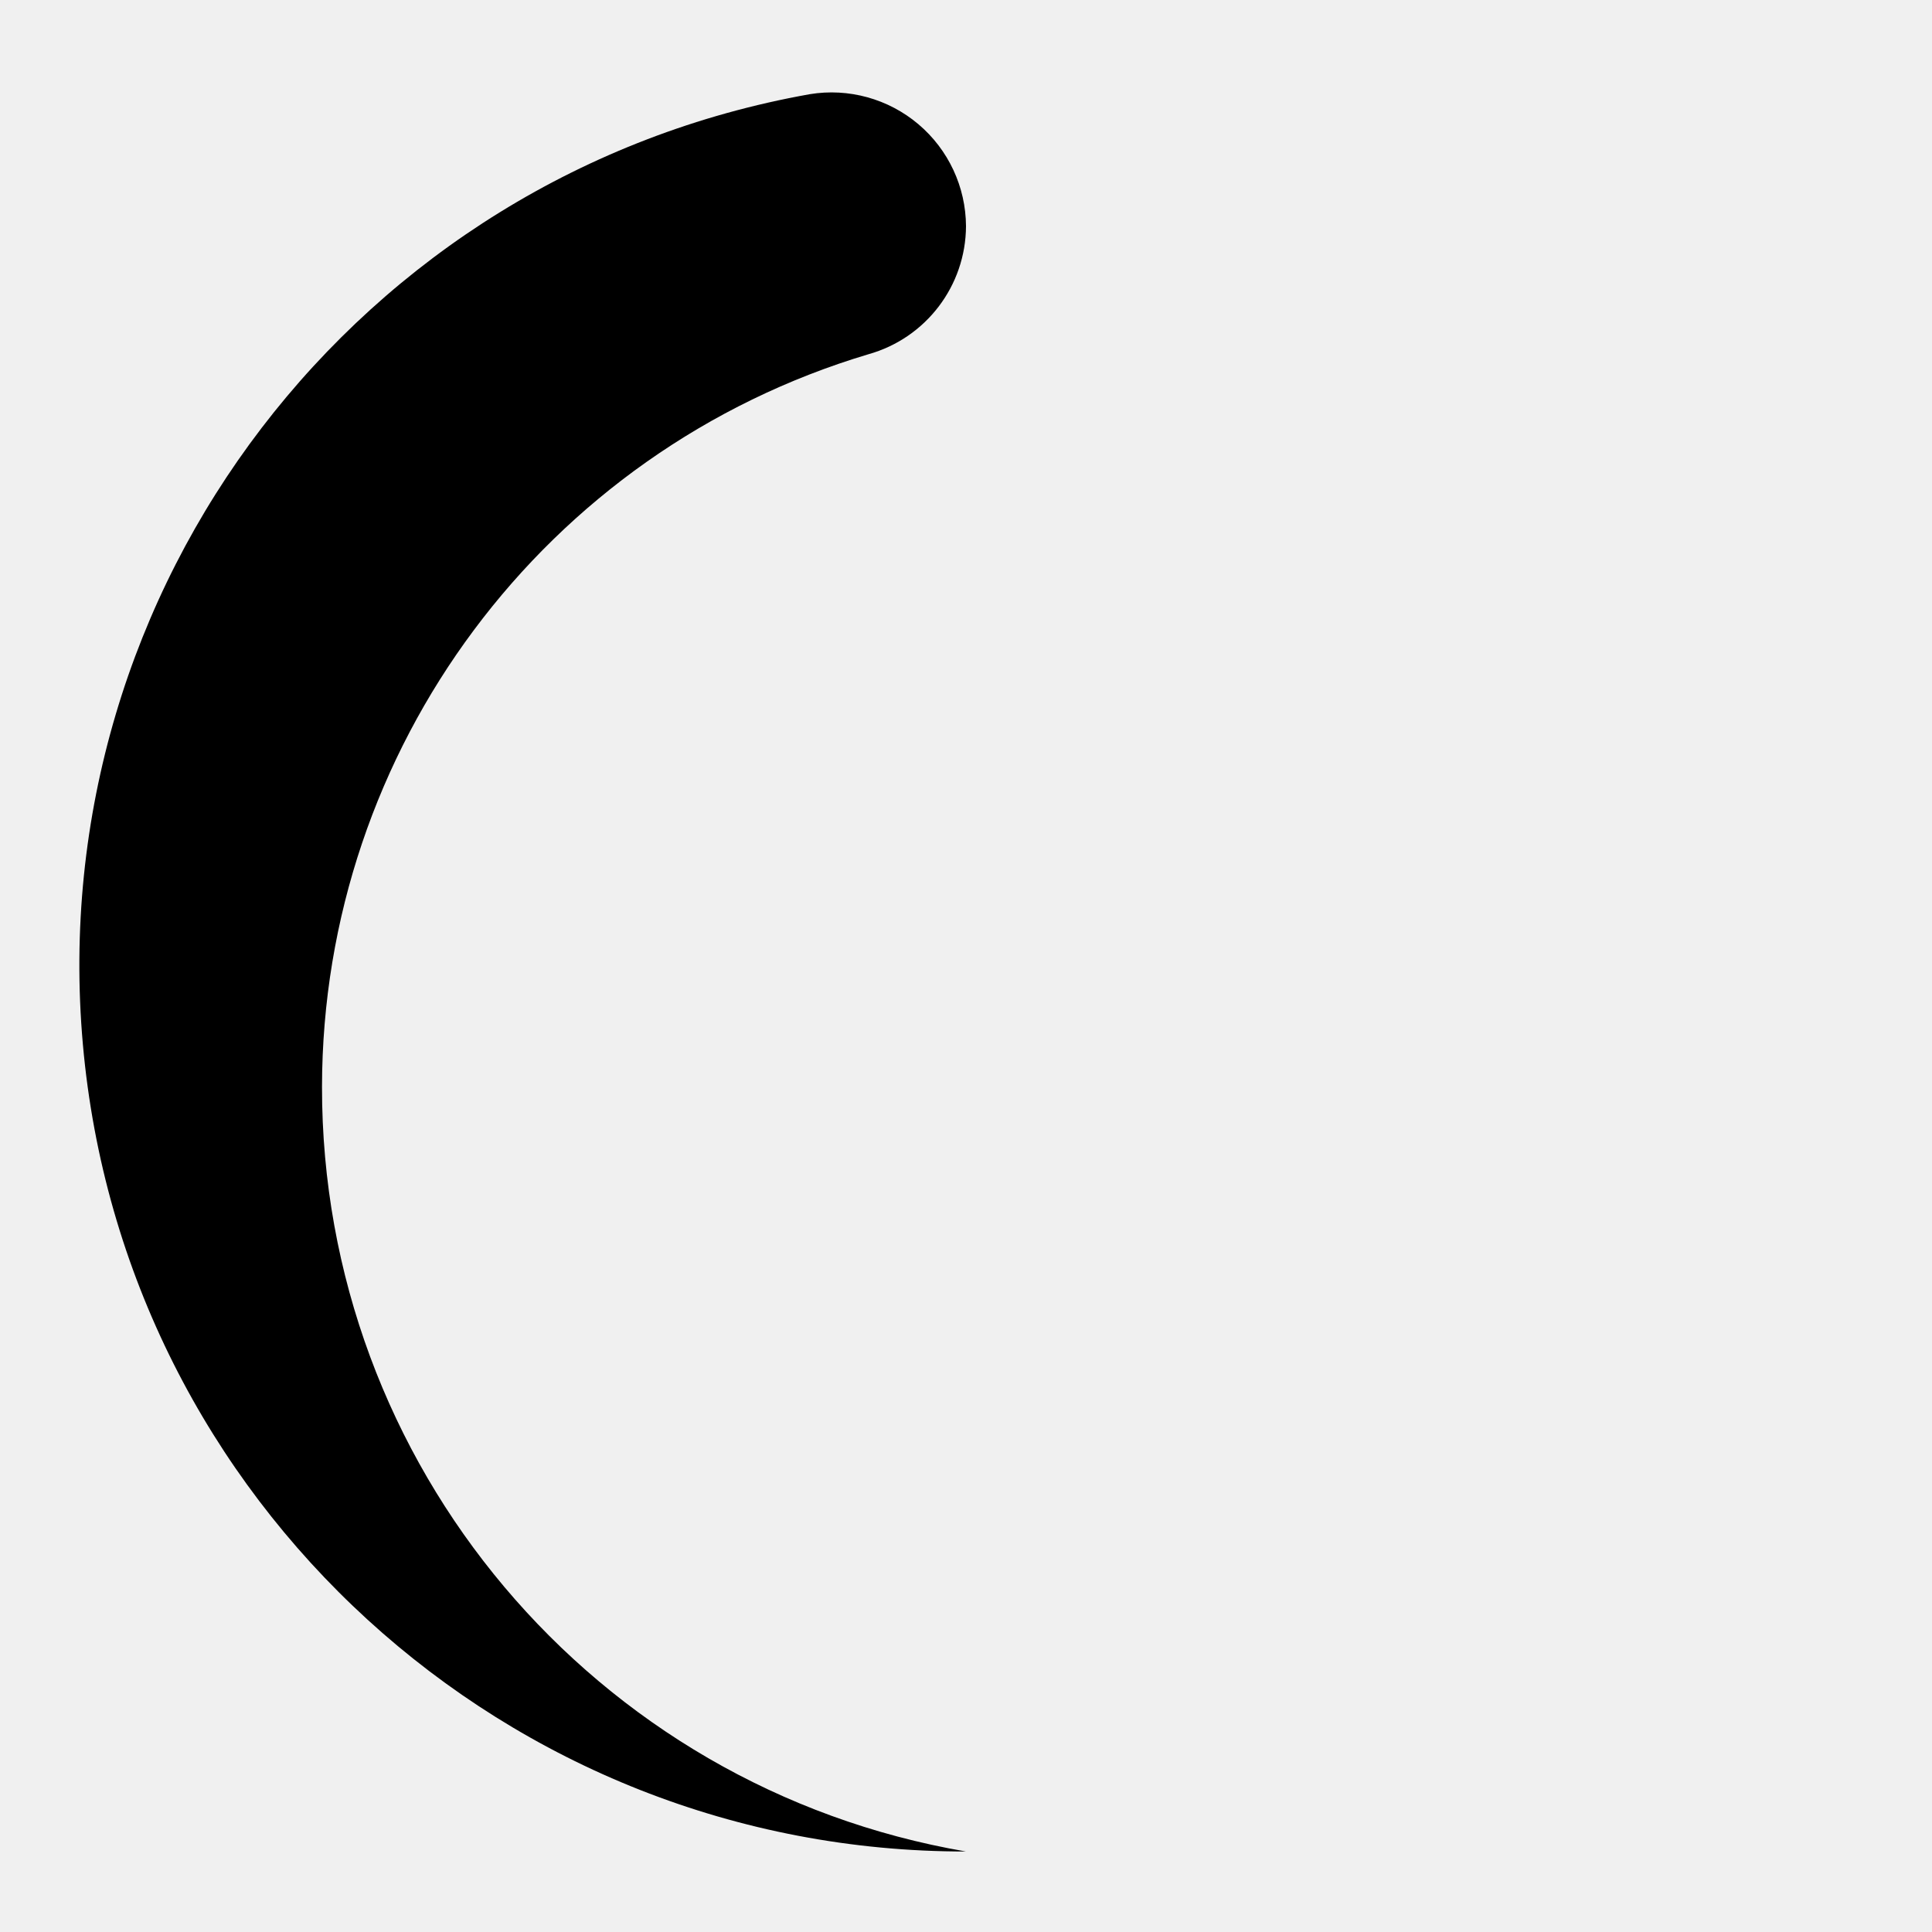
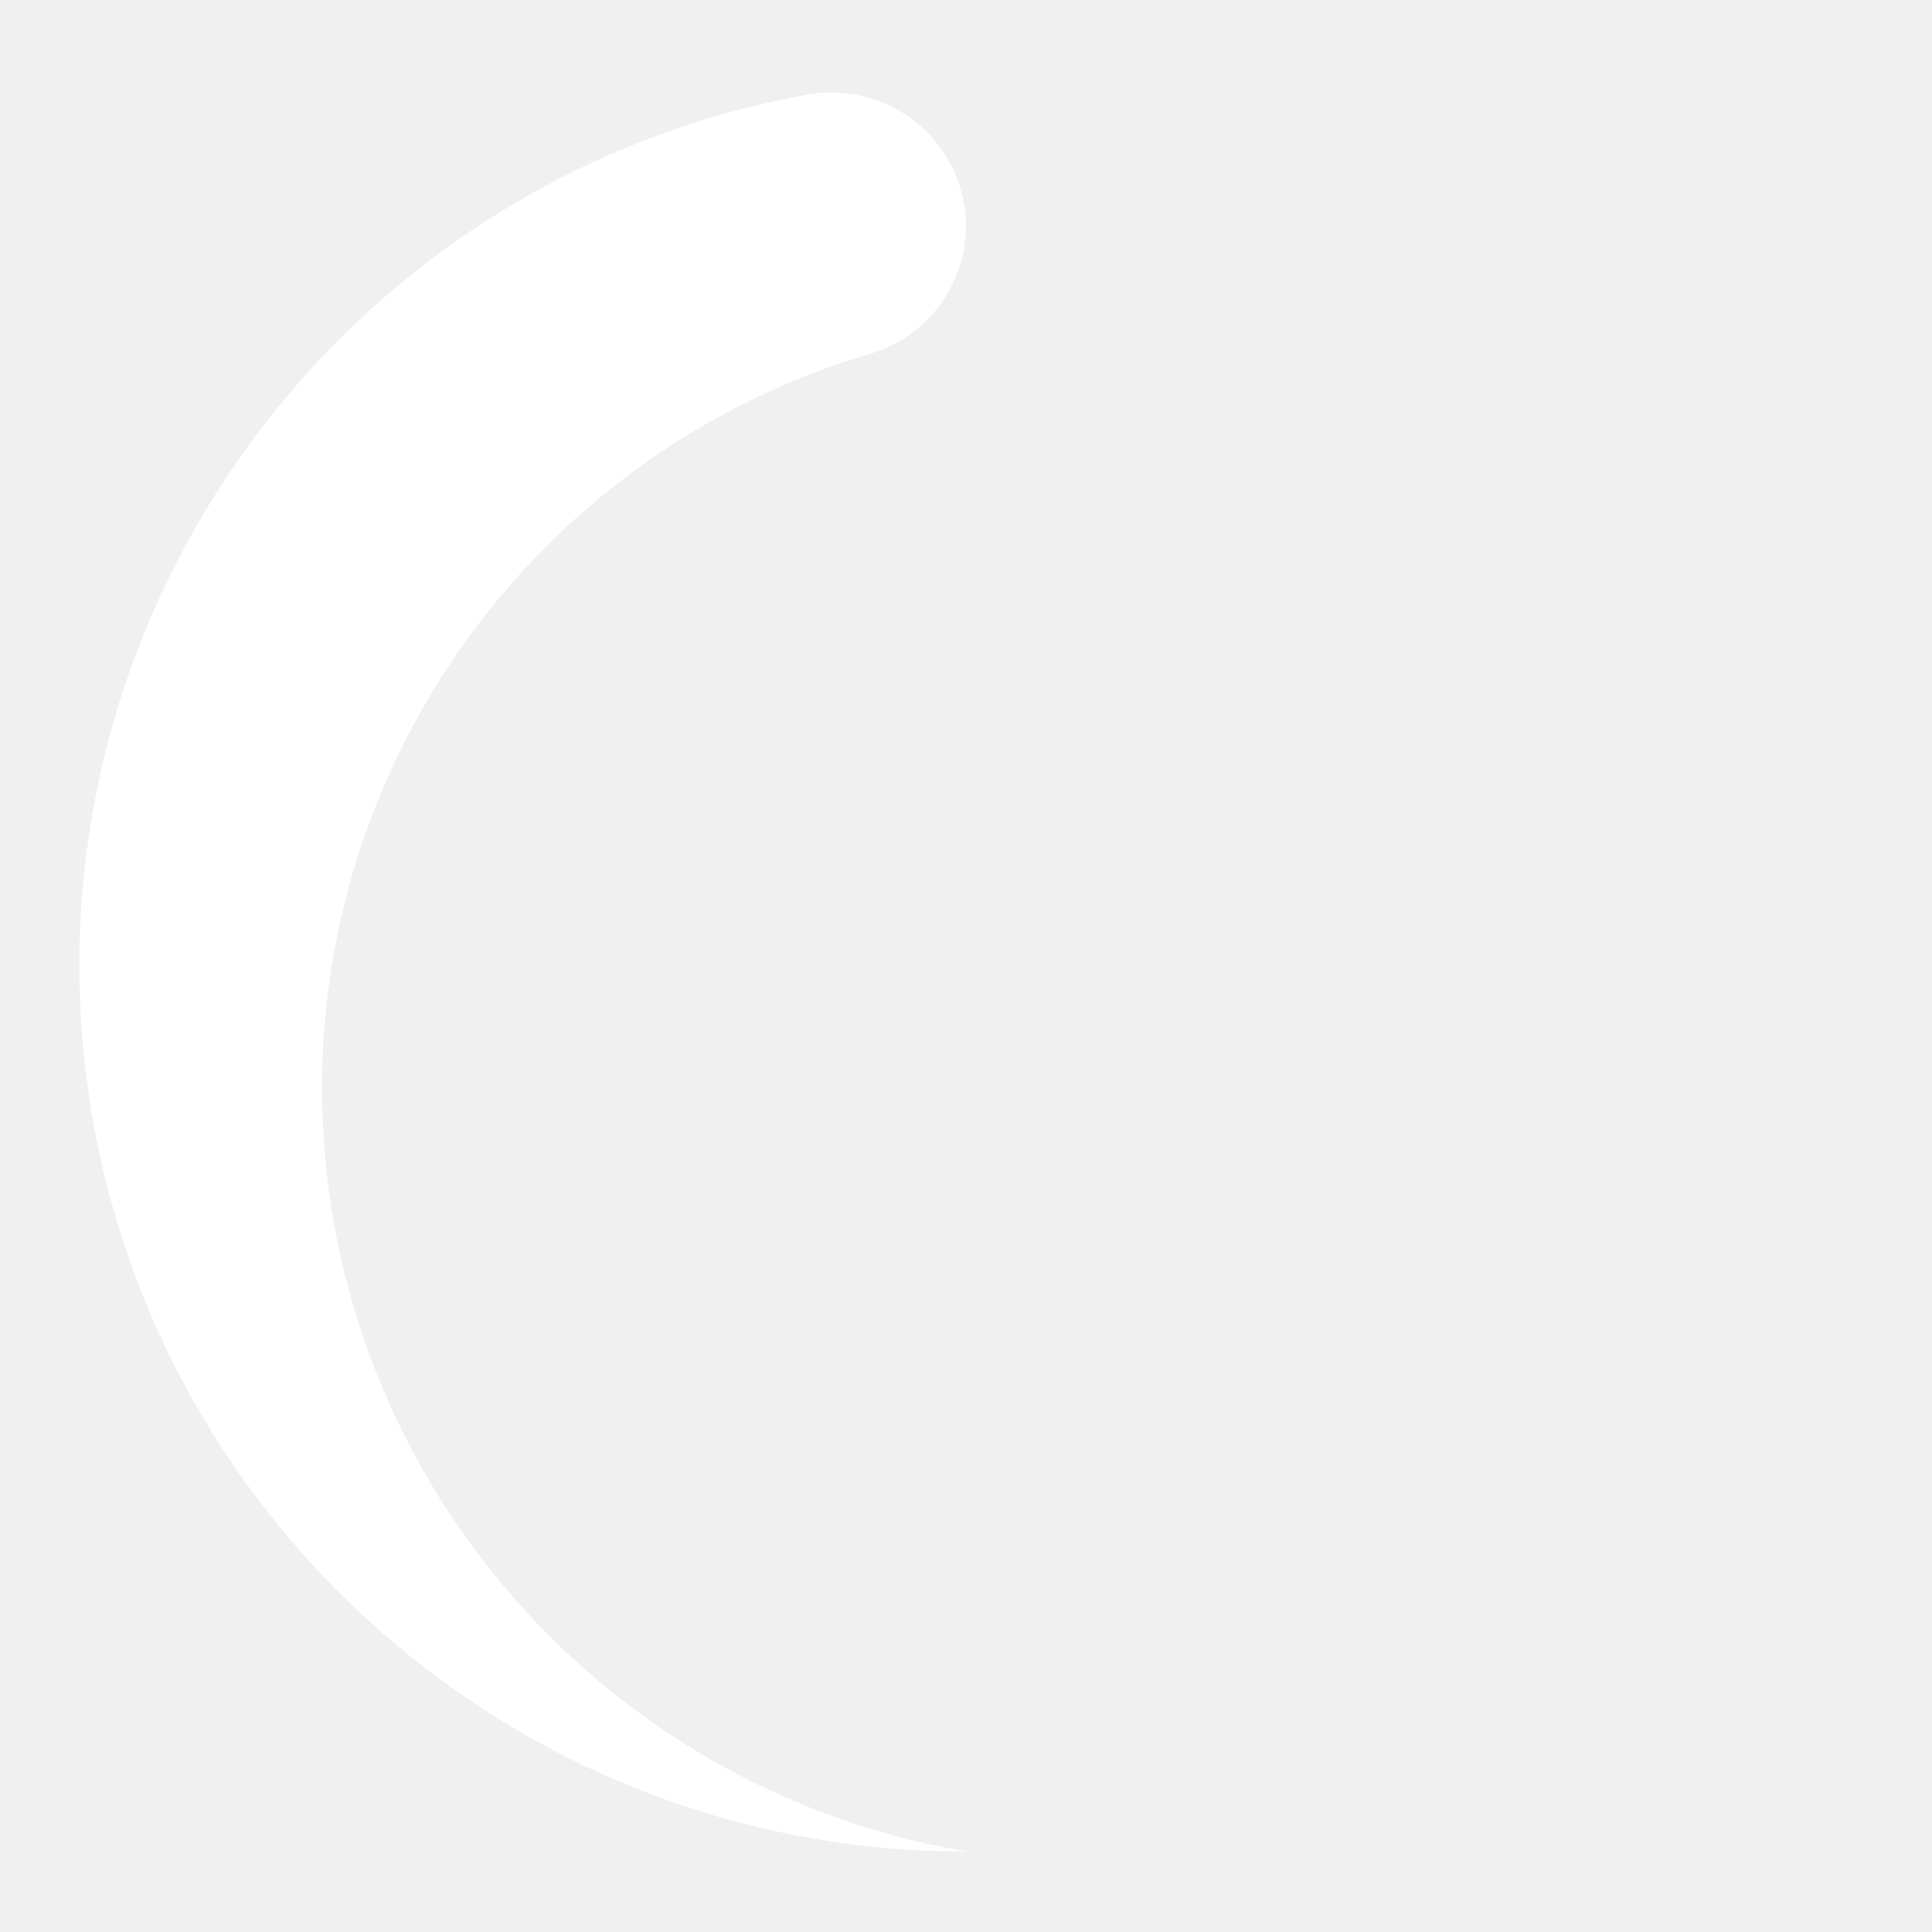
<svg xmlns="http://www.w3.org/2000/svg" width="24" height="24" viewBox="0 0 24 24">
-   <path d="M12,23a9.63,9.63,0,0,1-8-9.5,9.51,9.51,0,0,1,6.79-9.1A1.66,1.66,0,0,0,12,2.81h0a1.67,1.67,0,0,0-1.94-1.64A11,11,0,0,0,12,23Z">
+   <path fill="#ffffff" d="M12,23a9.63,9.63,0,0,1-8-9.5,9.51,9.51,0,0,1,6.79-9.1A1.66,1.66,0,0,0,12,2.81h0a1.67,1.67,0,0,0-1.94-1.64A11,11,0,0,0,12,23Z">
    <animateTransform attributeName="transform" type="rotate" calcMode="linear" dur="0.75s" values="0 12 12;360 12 12" repeatCount="indefinite" />
  </path>
</svg>
